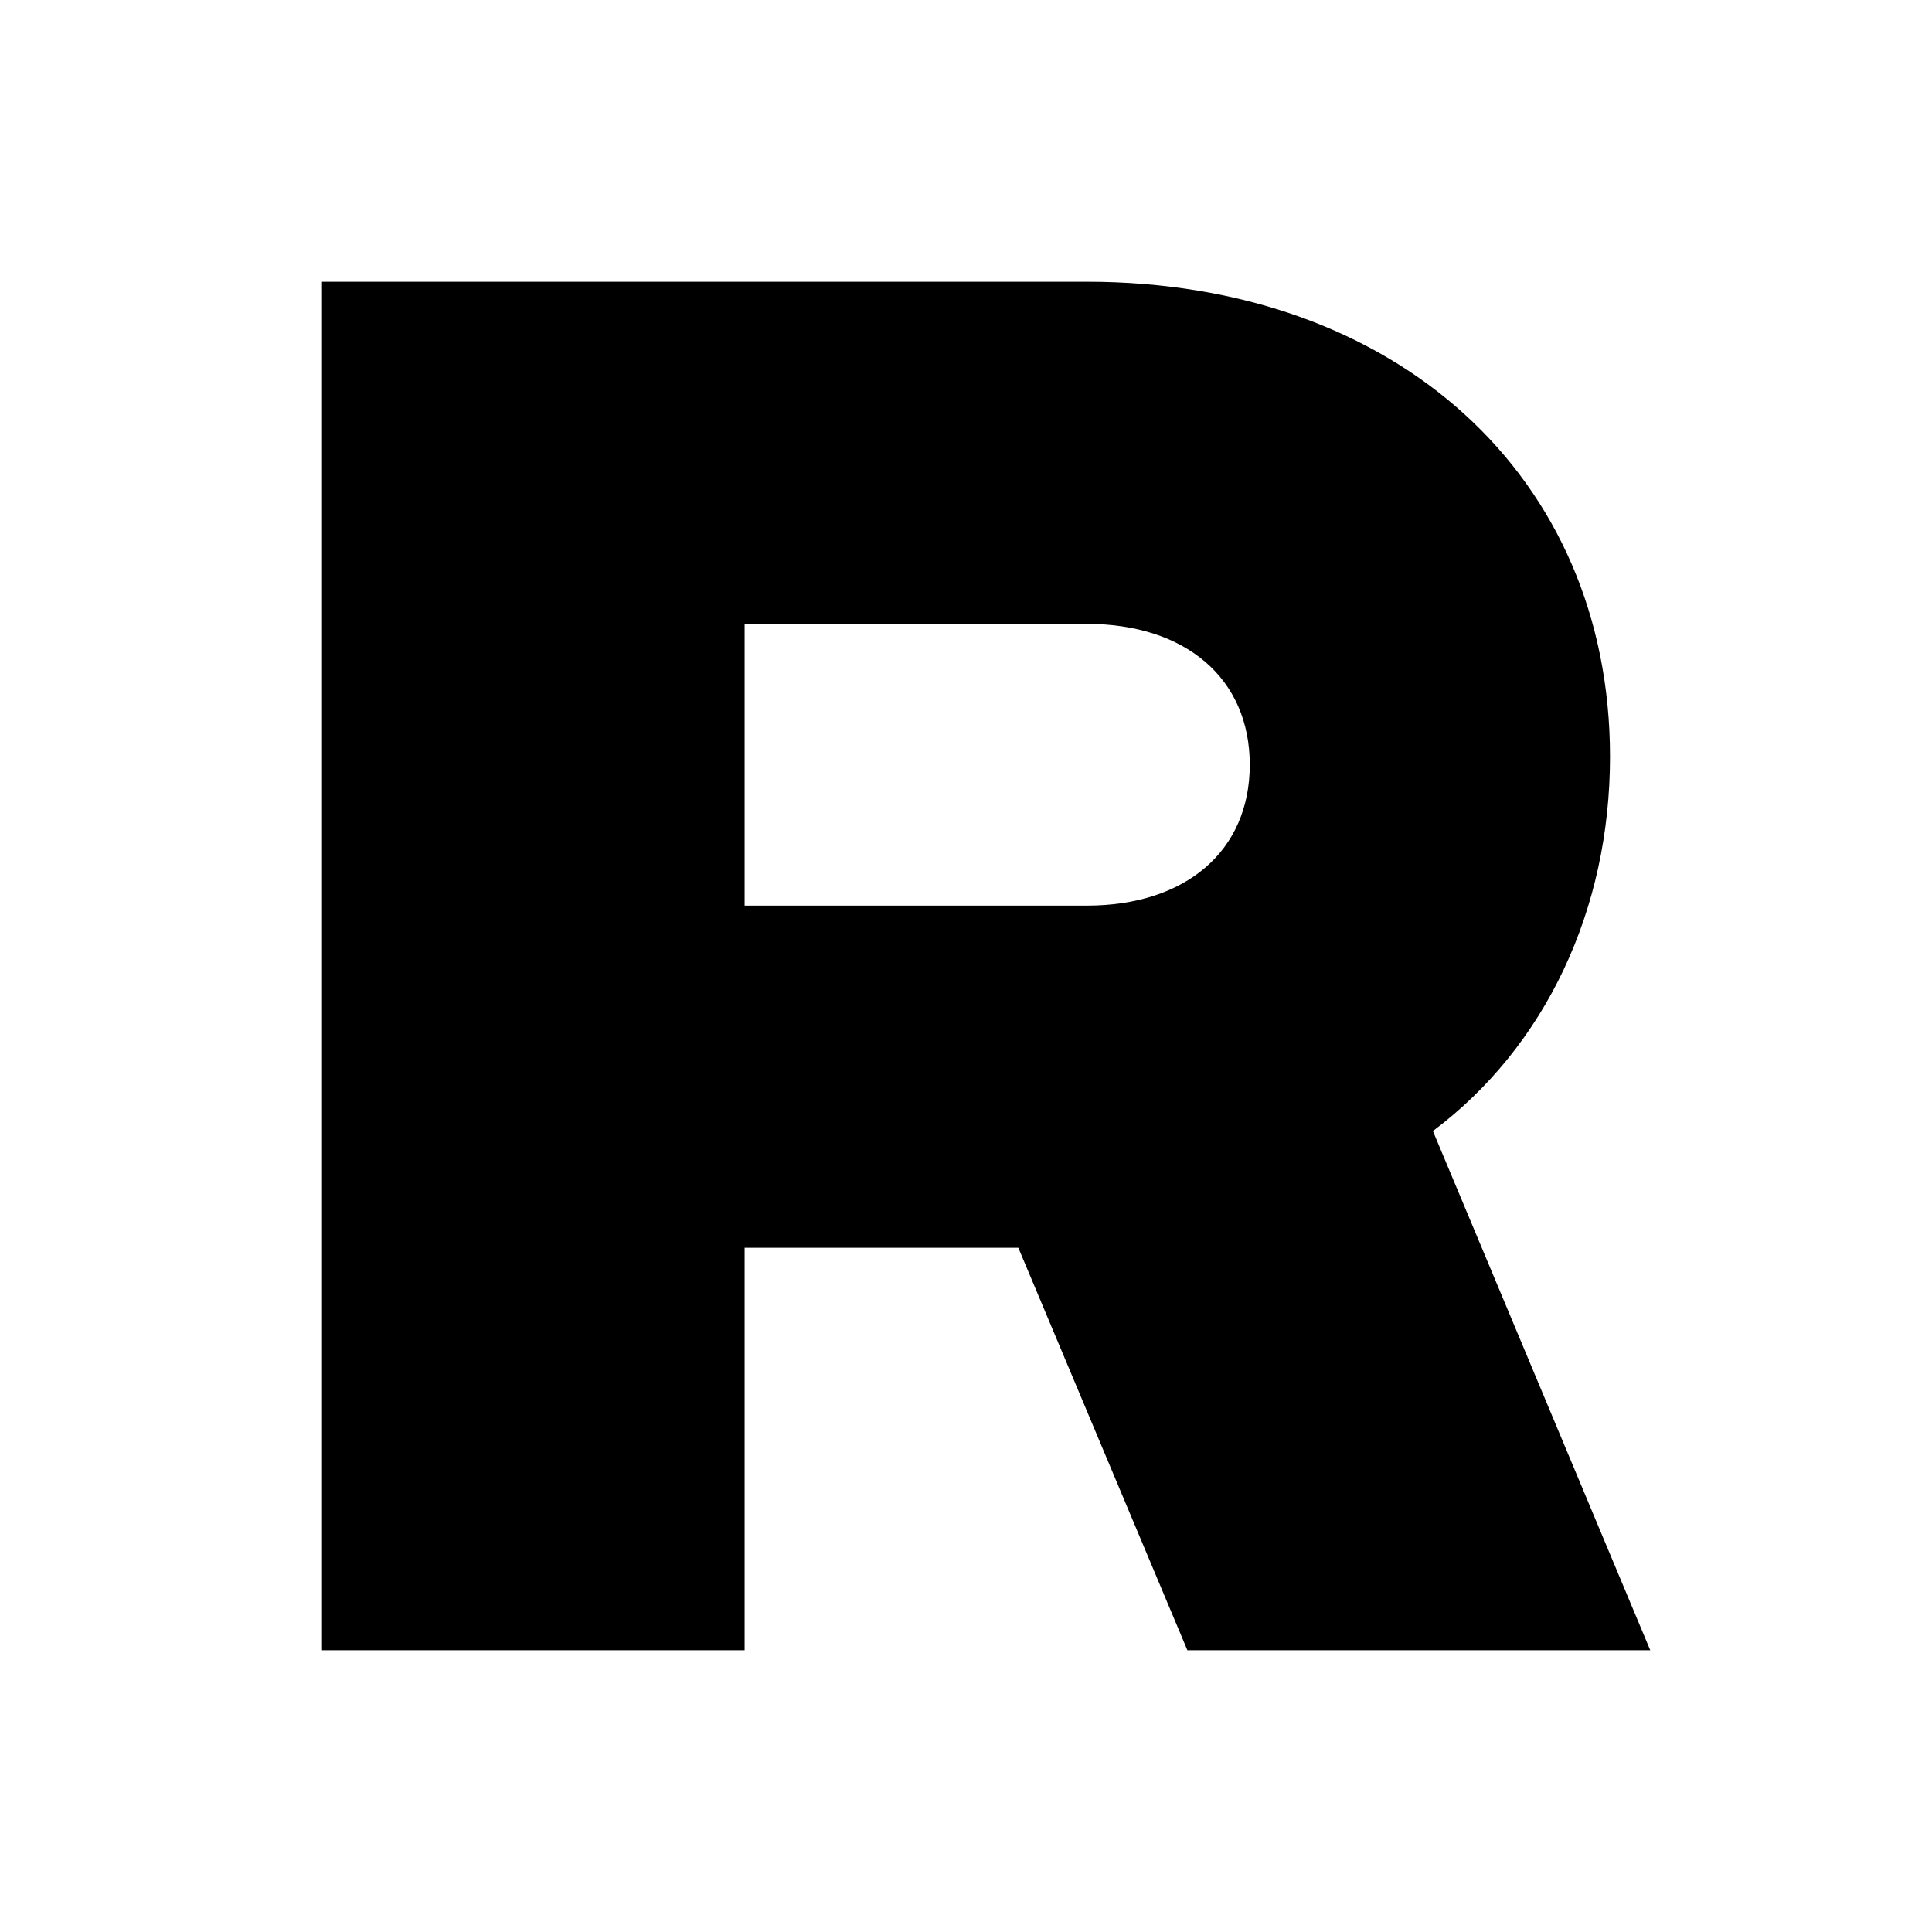
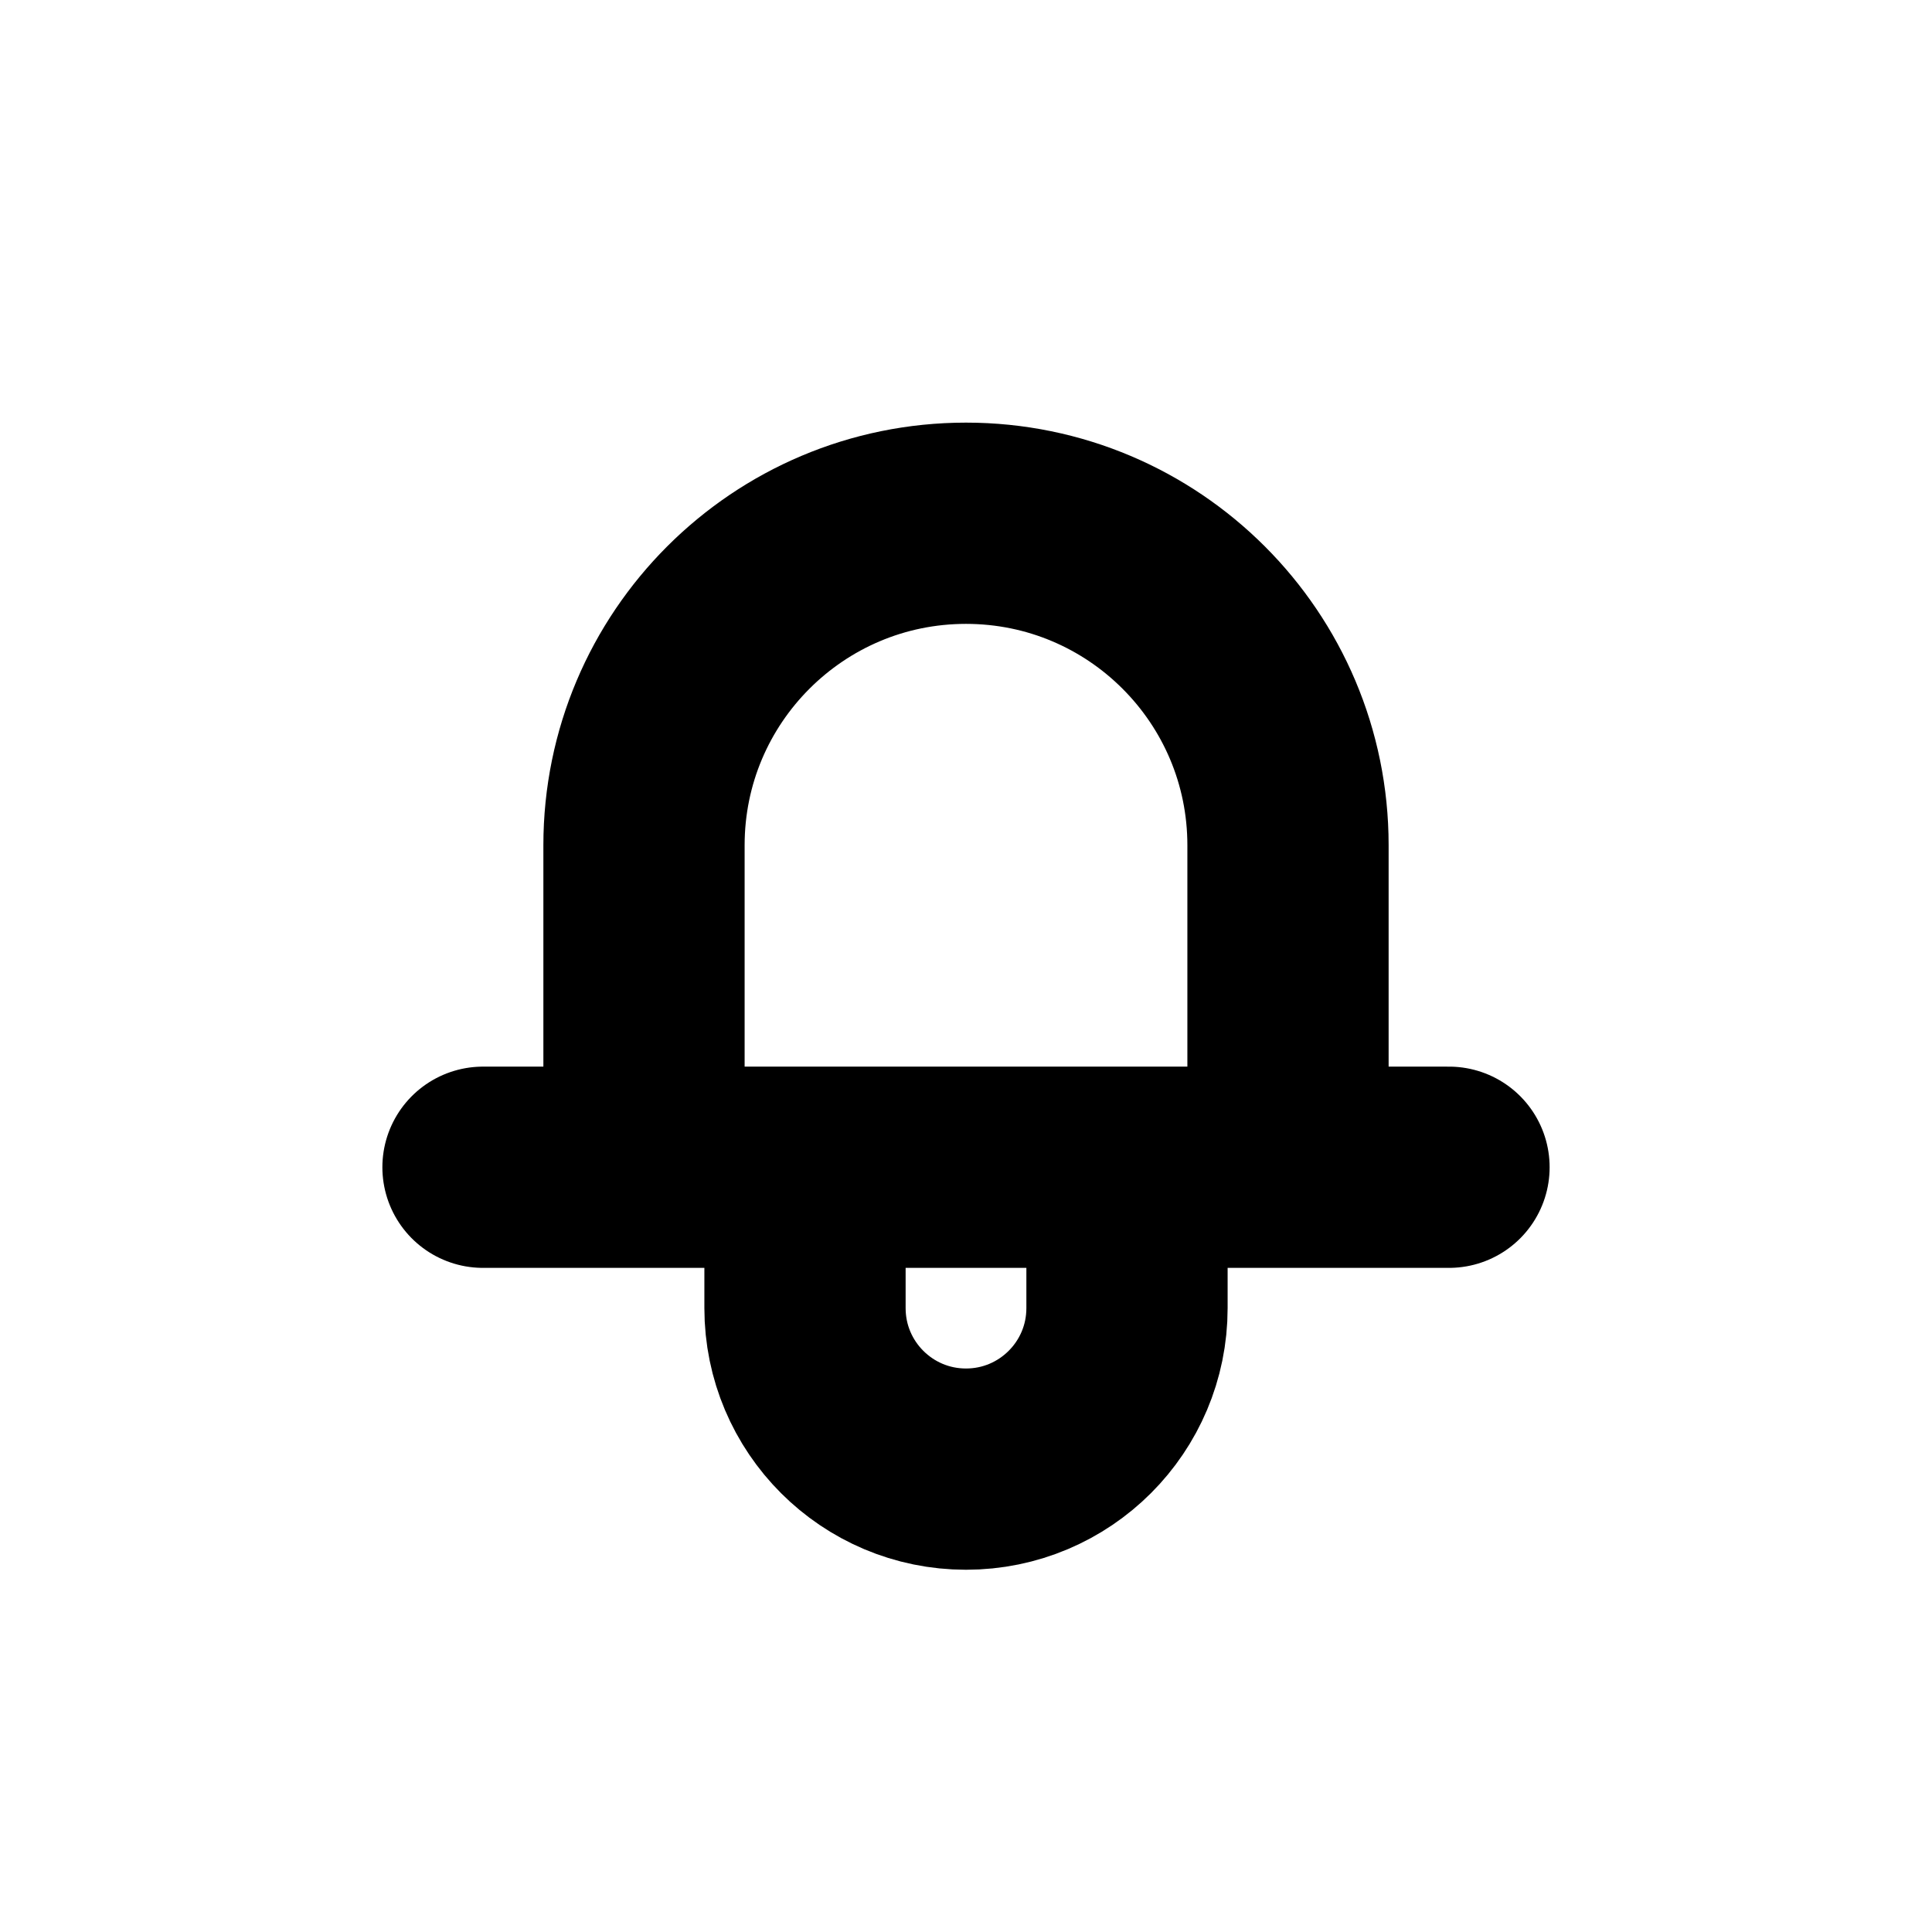
<svg xmlns="http://www.w3.org/2000/svg" viewBox="0 0 96 96">
-   <path fill="#000" d="M16 14h38c15.4 0 26 9.7 26 23.6 0 7.6-3.2 14.4-8.8 18.6L82 82H59L50.6 62H37v20H16V14Zm21 17v14h17c4.9 0 8.1-2.7 8.1-7S58.9 31 54 31H37Z" />
+   <path fill="none" stroke="#000" stroke-linecap="round" stroke-linejoin="round" stroke-width="10" d="M24 58h48M32 58V42a16 16 0 0 1 32 0v16M40 58v7a8 8 0 0 0 16 0v-7" />
</svg>
